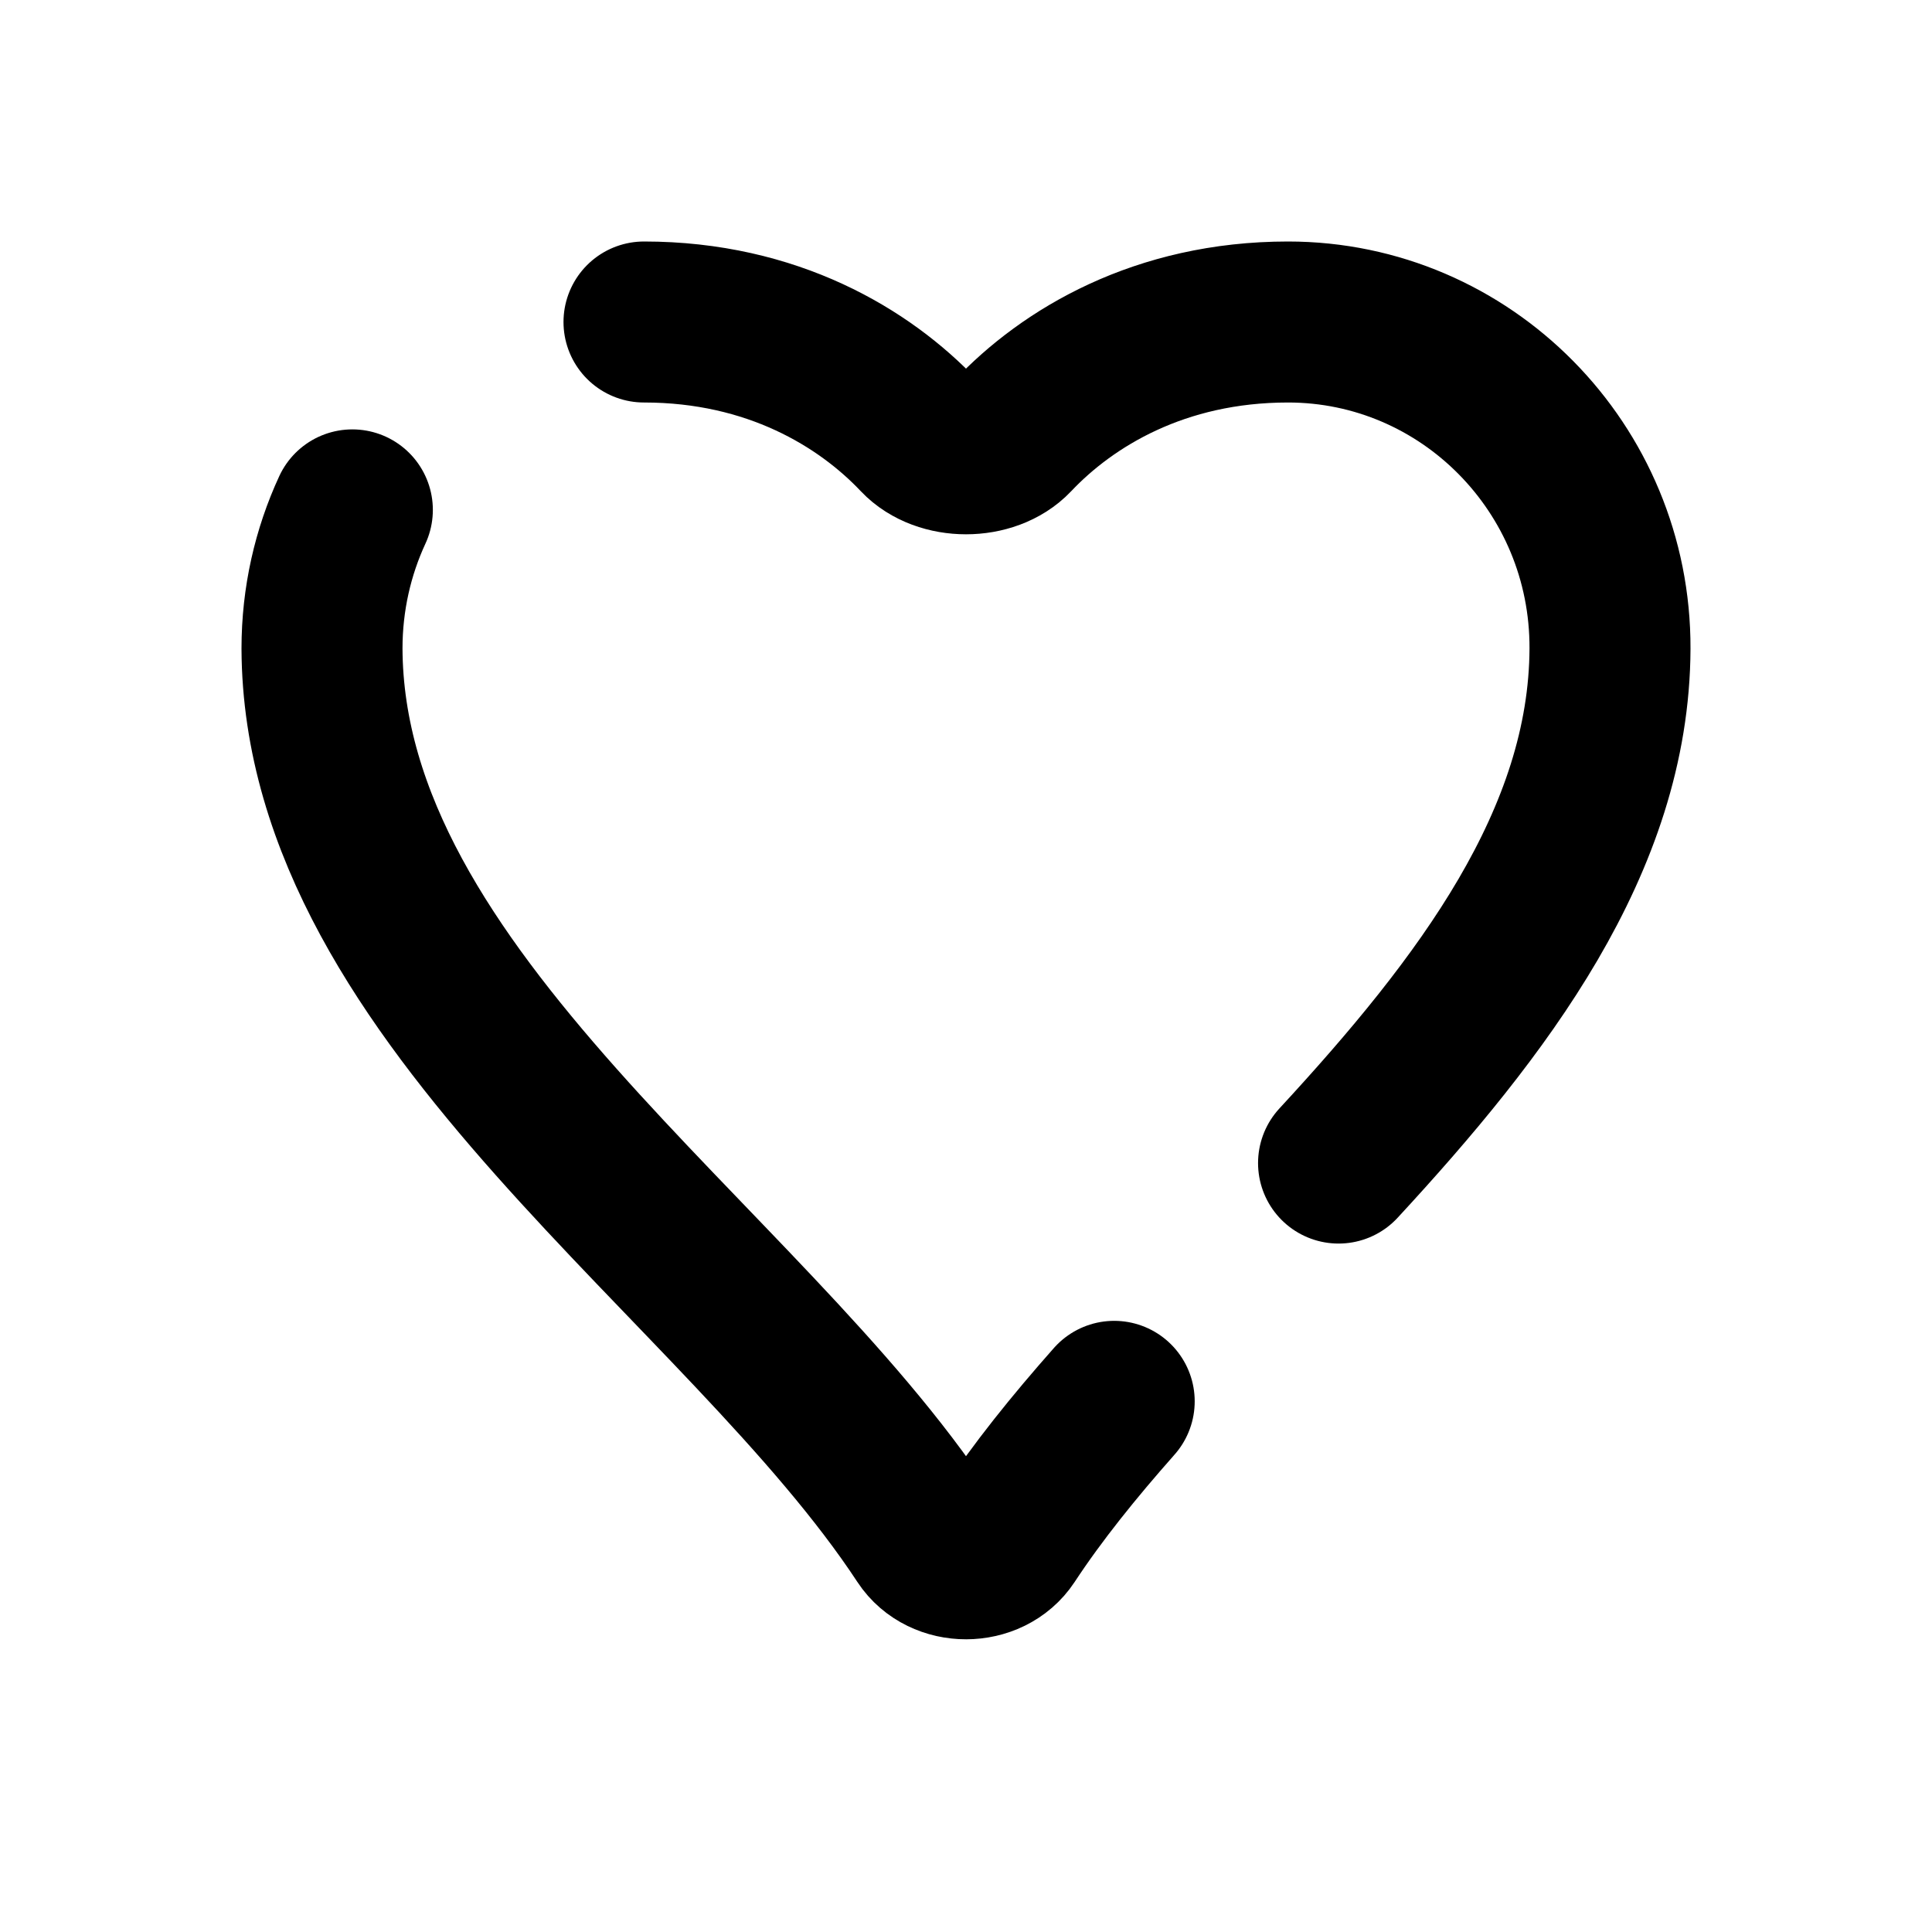
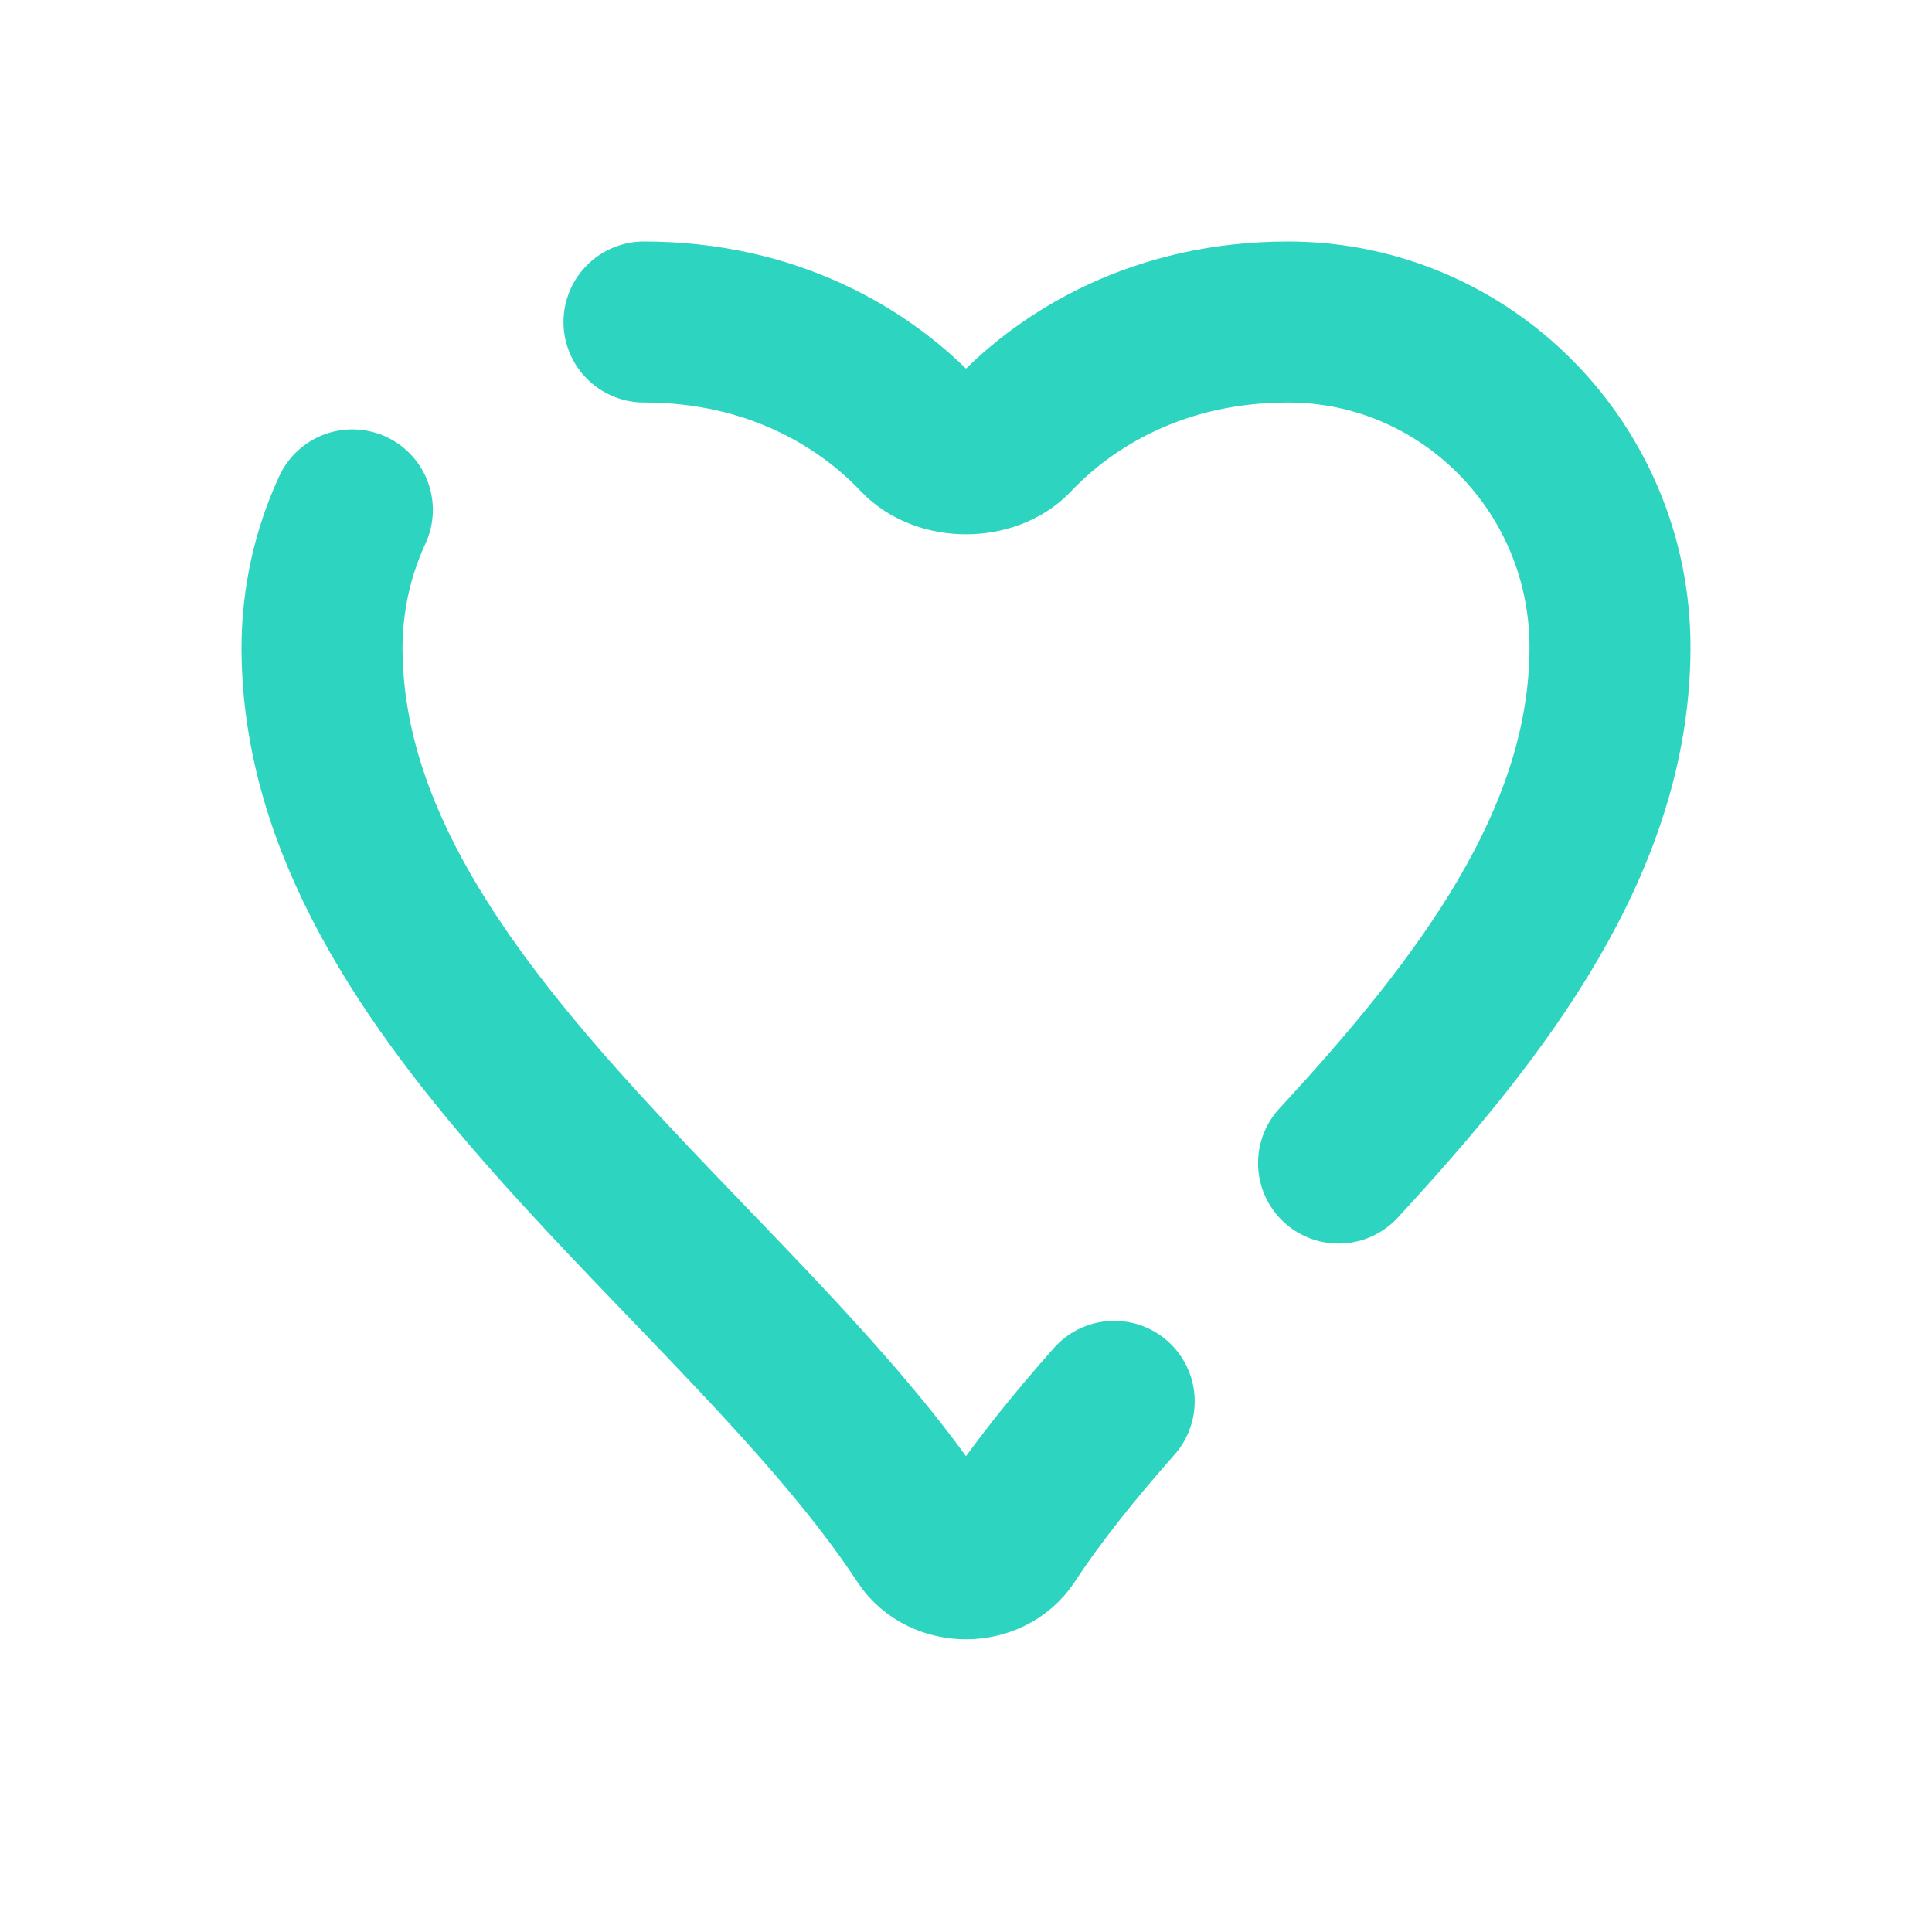
<svg xmlns="http://www.w3.org/2000/svg" width="24" height="24" viewBox="0 0 24 24" fill="none">
-   <path d="M4.377 6.334C4.135 6.857 4 7.441 4 8.056C4.016 12.421 9.239 15.684 11.486 19.102C11.716 19.452 12.285 19.451 12.515 19.101C12.888 18.534 13.342 17.972 13.841 17.408" stroke="black" stroke-width="2" stroke-linecap="round" />
-   <path d="M8 4C9.593 4 10.737 4.693 11.418 5.413C11.701 5.712 12.299 5.712 12.582 5.413C13.263 4.693 14.407 4 16 4C18.209 4 20.008 5.815 20 8.056C19.991 10.449 18.418 12.51 16.628 14.448" stroke="black" stroke-width="2" stroke-linecap="round" />
+   <path d="M4.377 6.334C4.135 6.857 4 7.441 4 8.056C4.016 12.421 9.239 15.684 11.486 19.102C11.716 19.452 12.285 19.451 12.515 19.101C12.888 18.534 13.342 17.972 13.841 17.408" stroke="#2DD4BF" stroke-width="2" stroke-linecap="round" />
+   <path d="M8 4C9.593 4 10.737 4.693 11.418 5.413C11.701 5.712 12.299 5.712 12.582 5.413C13.263 4.693 14.407 4 16 4C18.209 4 20.008 5.815 20 8.056C19.991 10.449 18.418 12.51 16.628 14.448" stroke="#2DD4BF" stroke-width="2" stroke-linecap="round" />
</svg>
